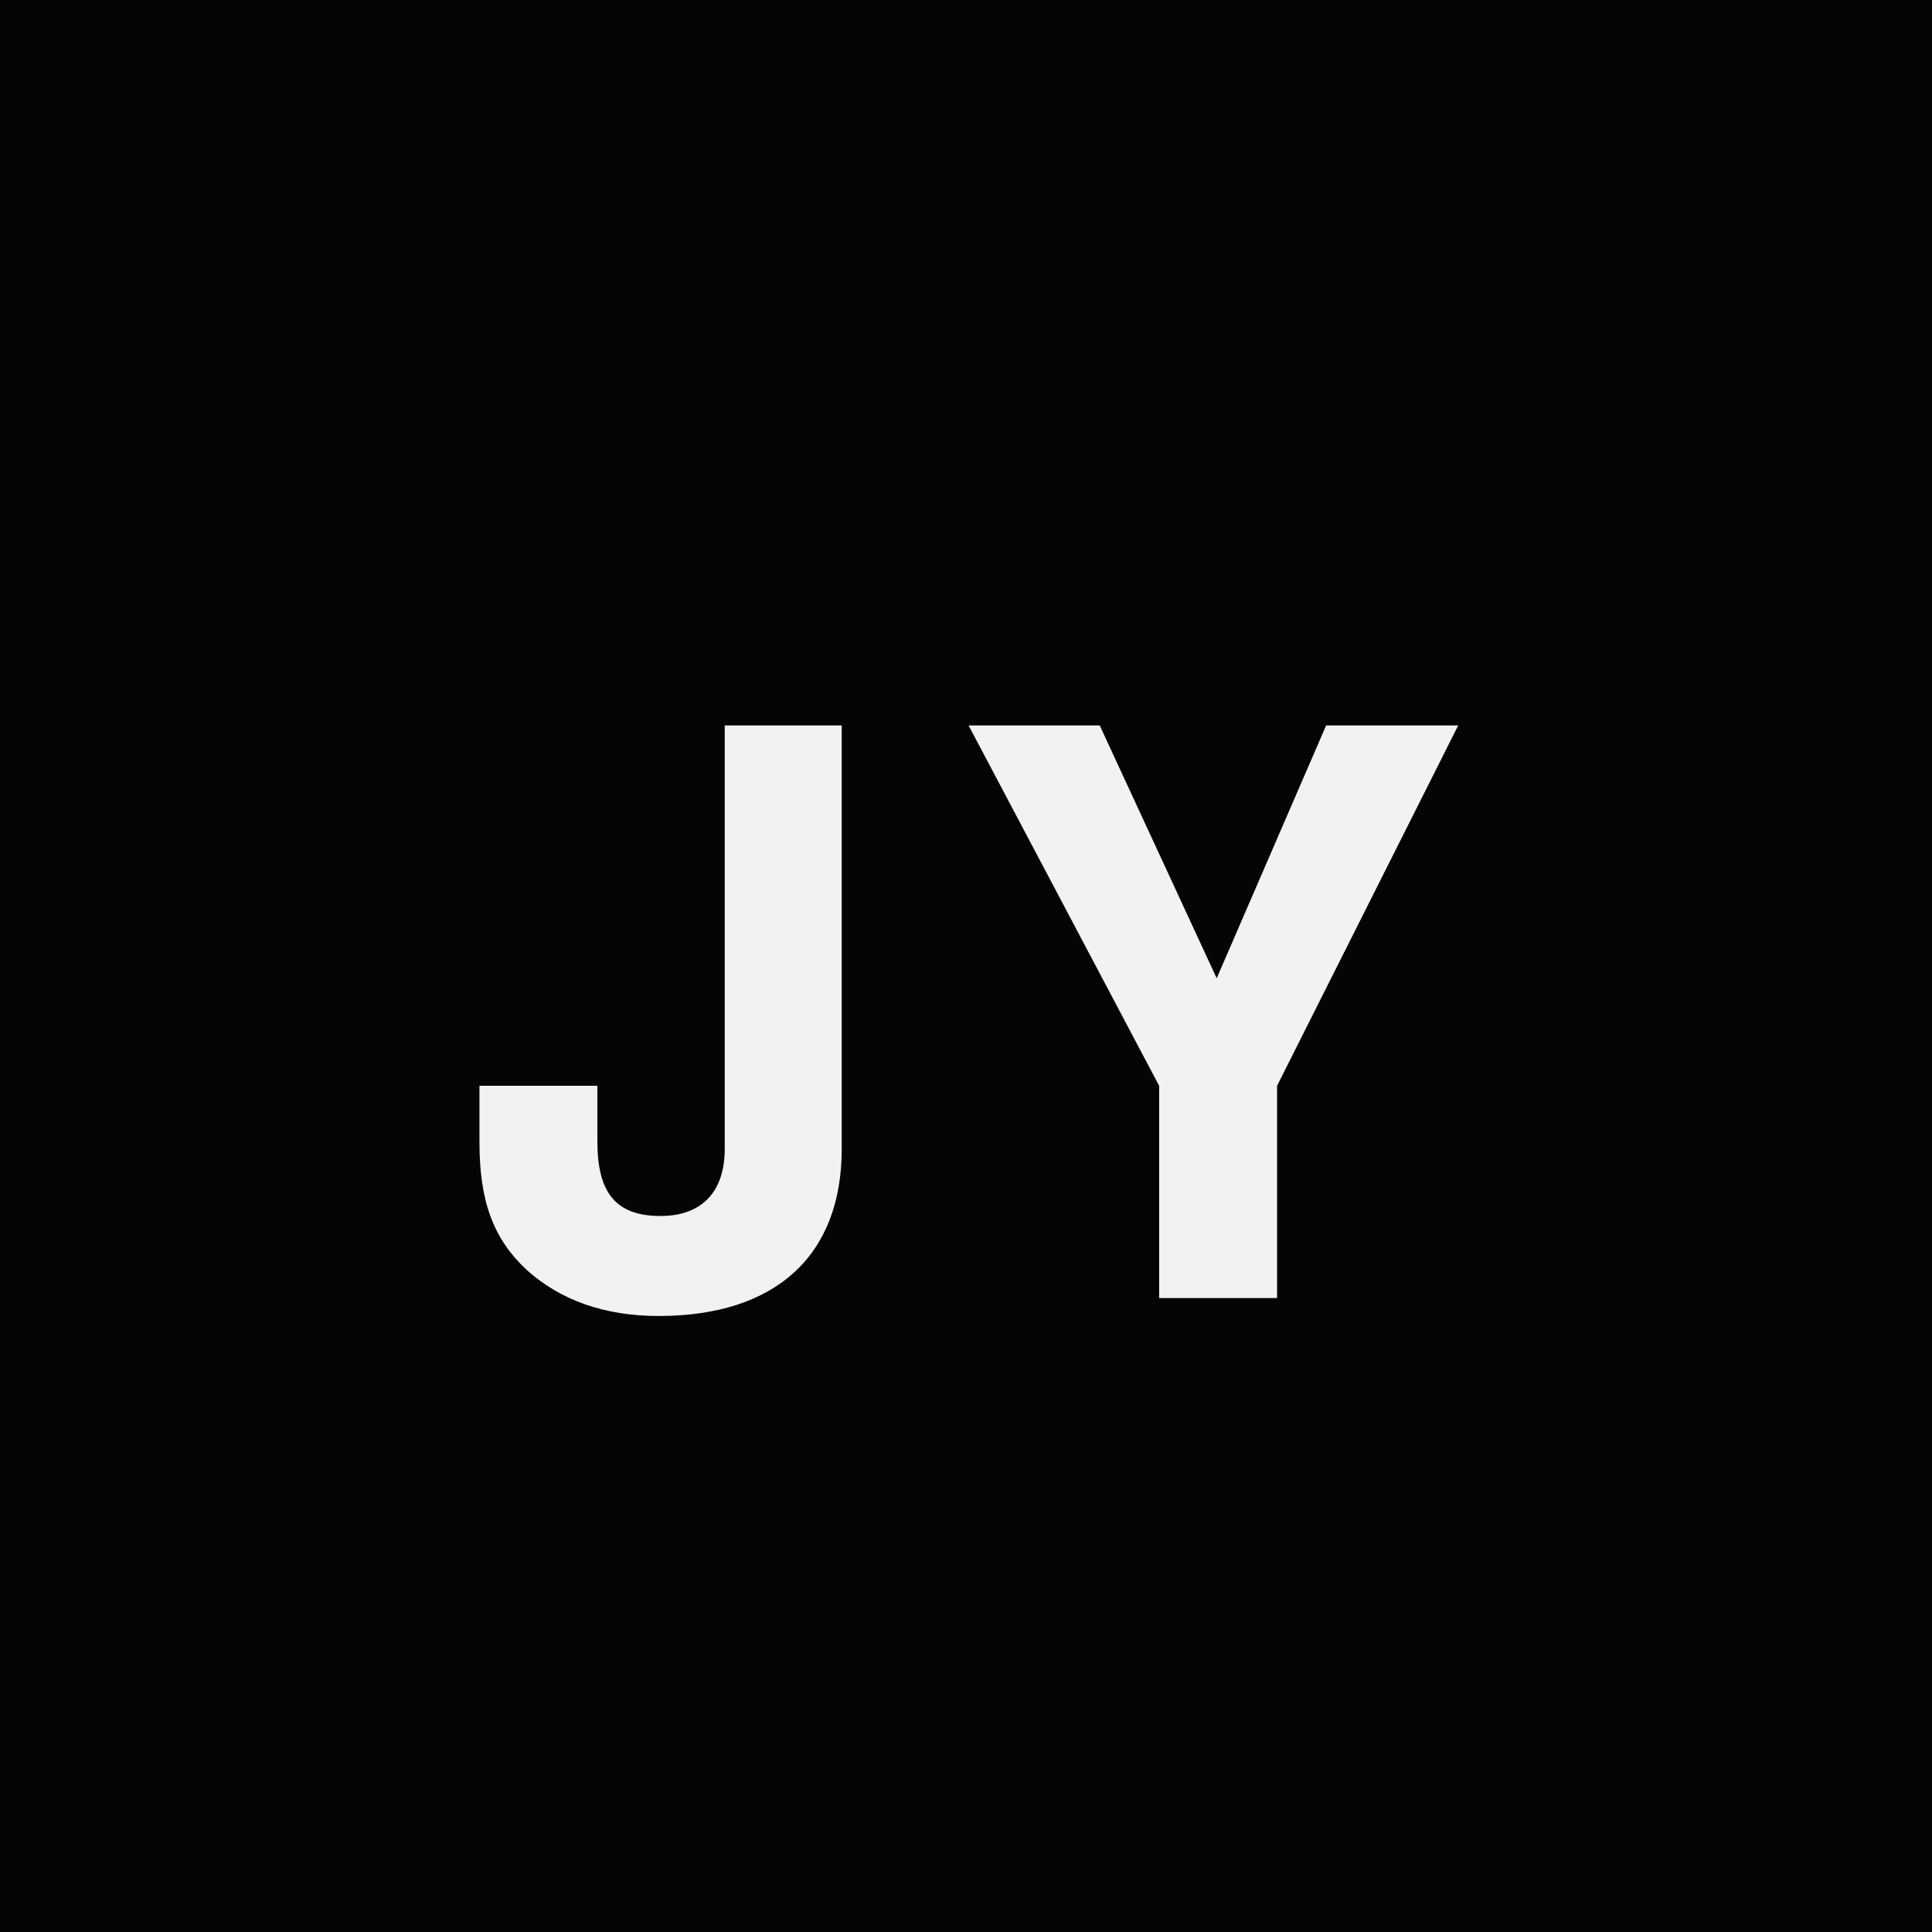
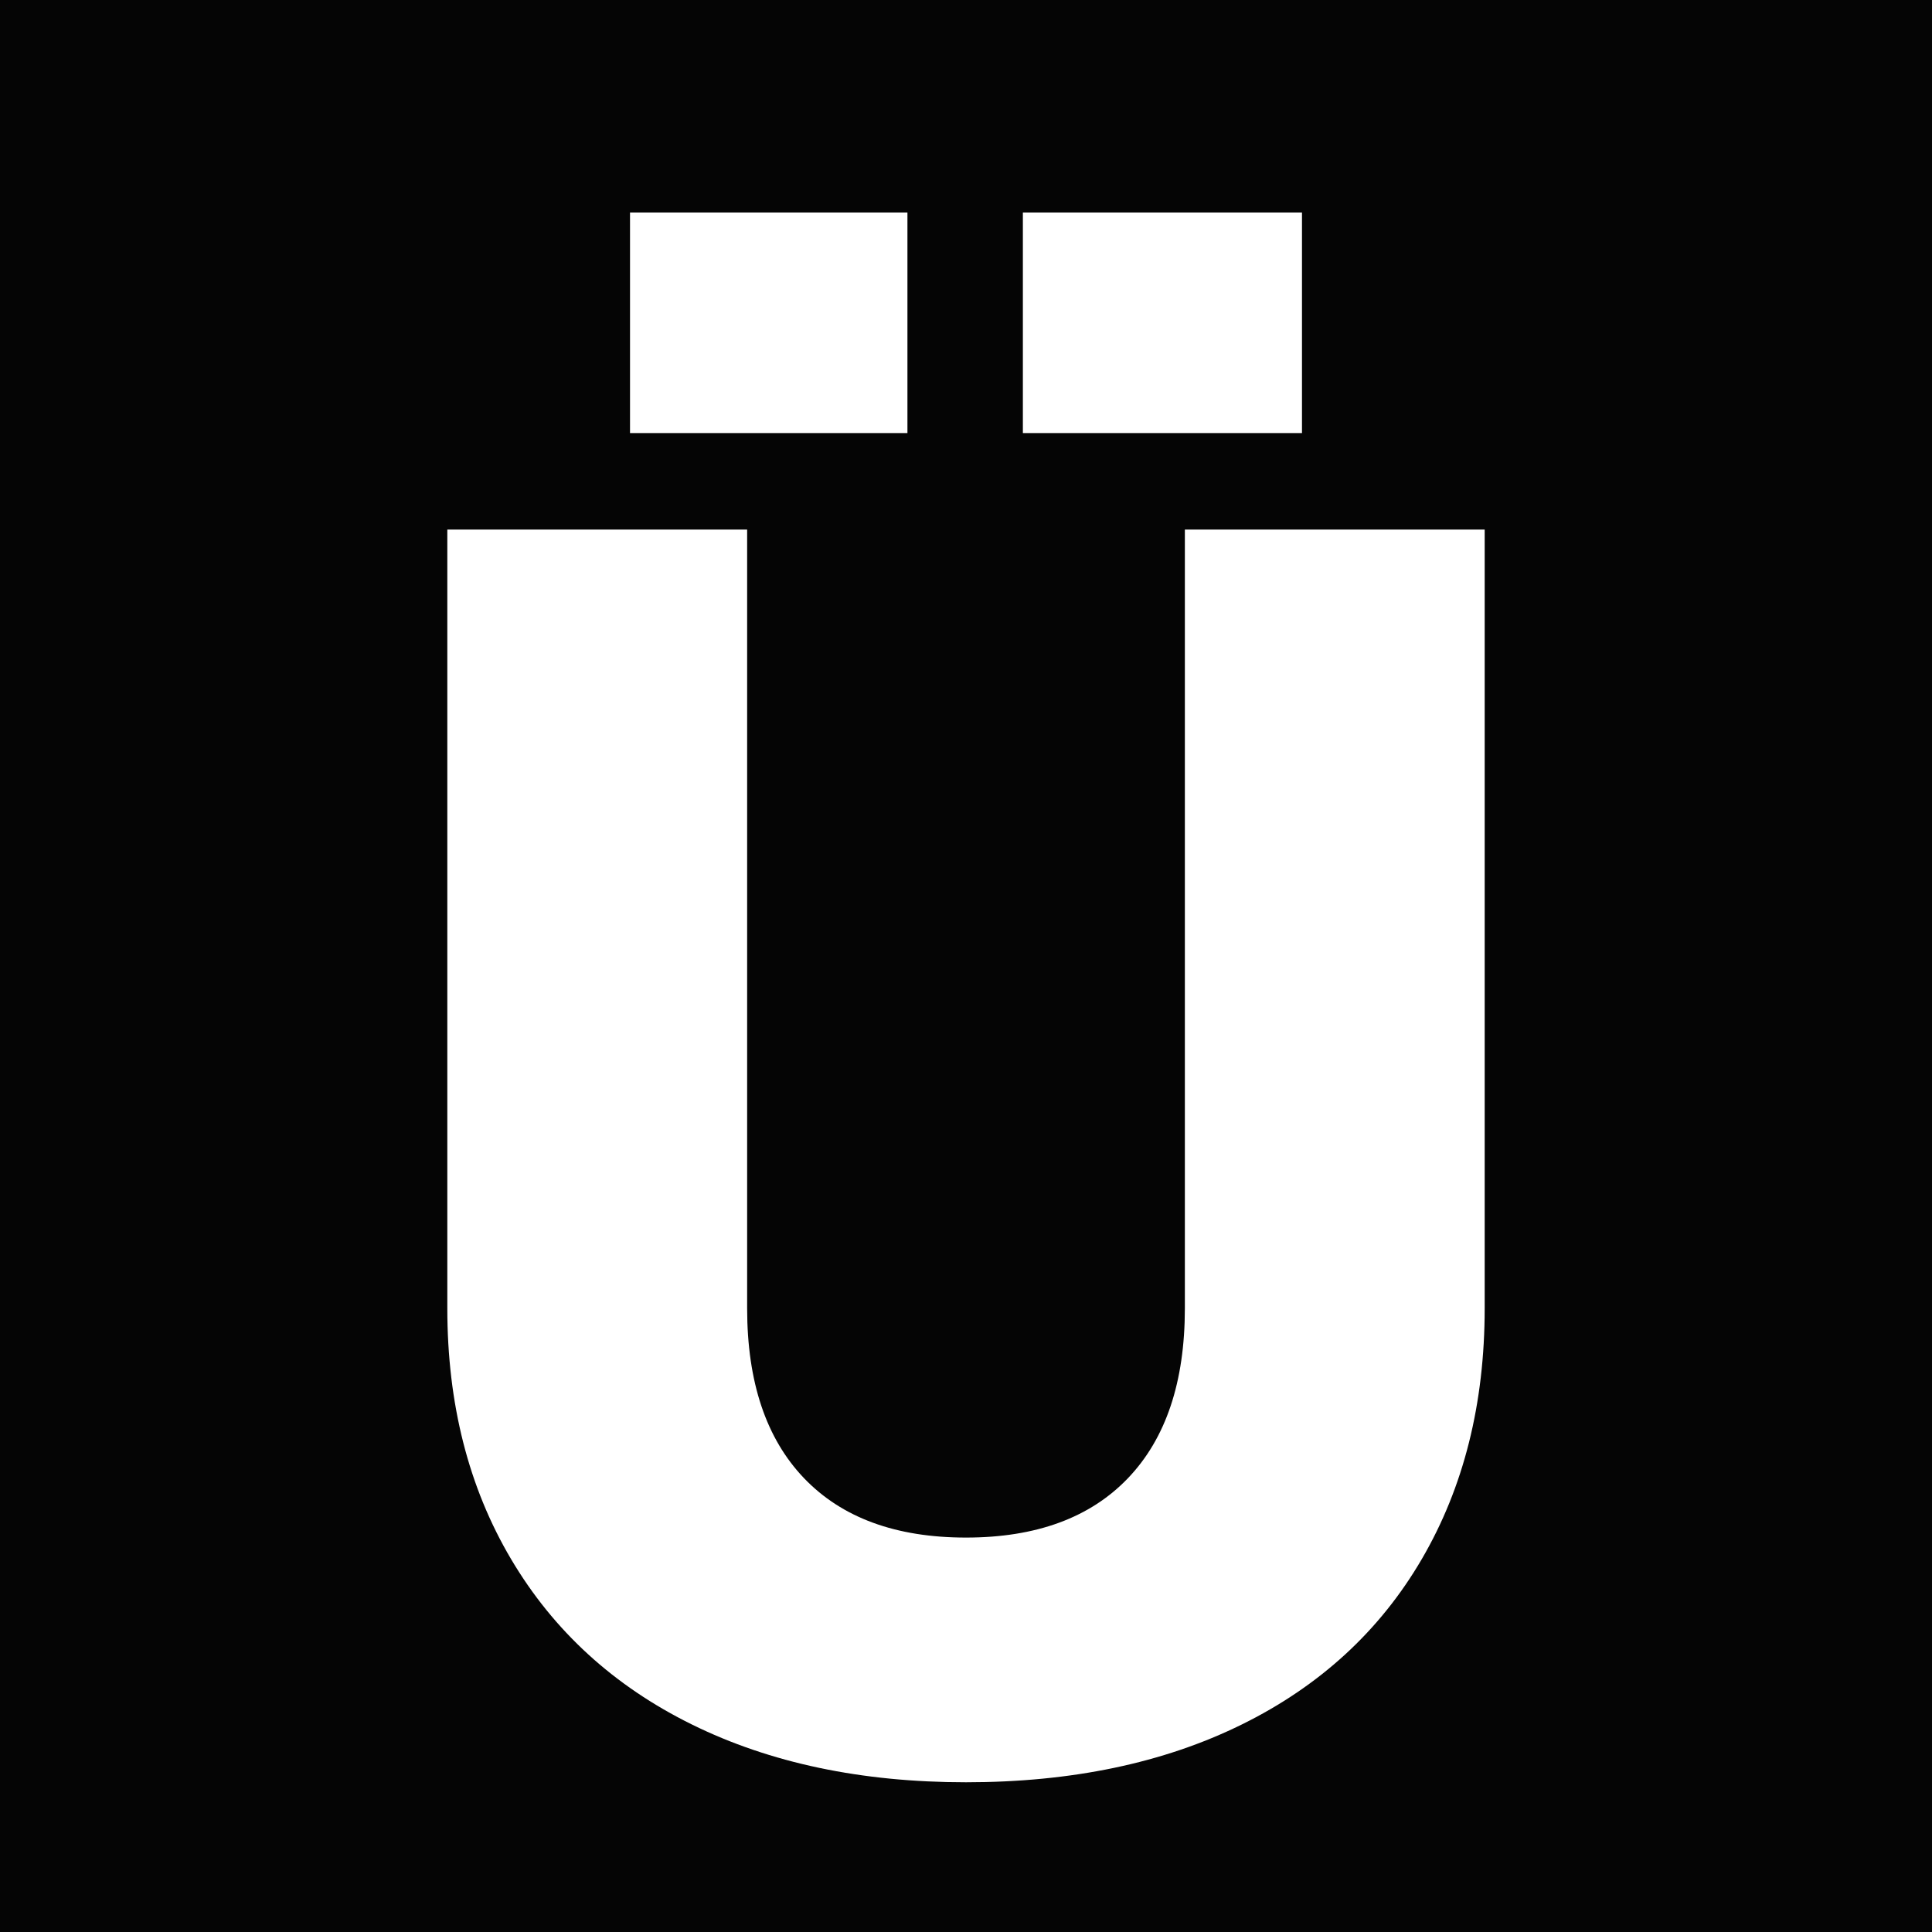
<svg xmlns="http://www.w3.org/2000/svg" viewBox="0 0 32 32">
  <rect width="32" height="32" fill="#050505" />
-   <text x="16" y="21.5" text-anchor="middle" font-family="Helvetica, Helvetica Neue, Arial, sans-serif" font-size="13" font-weight="700" fill="#f2f2f2" letter-spacing="1">JY</text>
+   <path d="M7.409 21.671V8.771H12.375V21.671Q12.375 23.498 13.317 24.483Q14.259 25.467 16.0 25.467Q17.741 25.467 18.683 24.483Q19.625 23.498 19.625 21.671V8.771H24.591V21.671Q24.591 24.04 23.549 25.824Q22.507 27.608 20.566 28.564Q18.626 29.52 16.0 29.52Q13.403 29.52 11.462 28.564Q9.521 27.608 8.465 25.824Q7.409 24.04 7.409 21.671ZM10.435 3.52H15.03V7.173H10.435ZM16.942 3.52H21.565V7.173H16.942Z" fill="#ffffff" fill-rule="evenodd" />
</svg>
